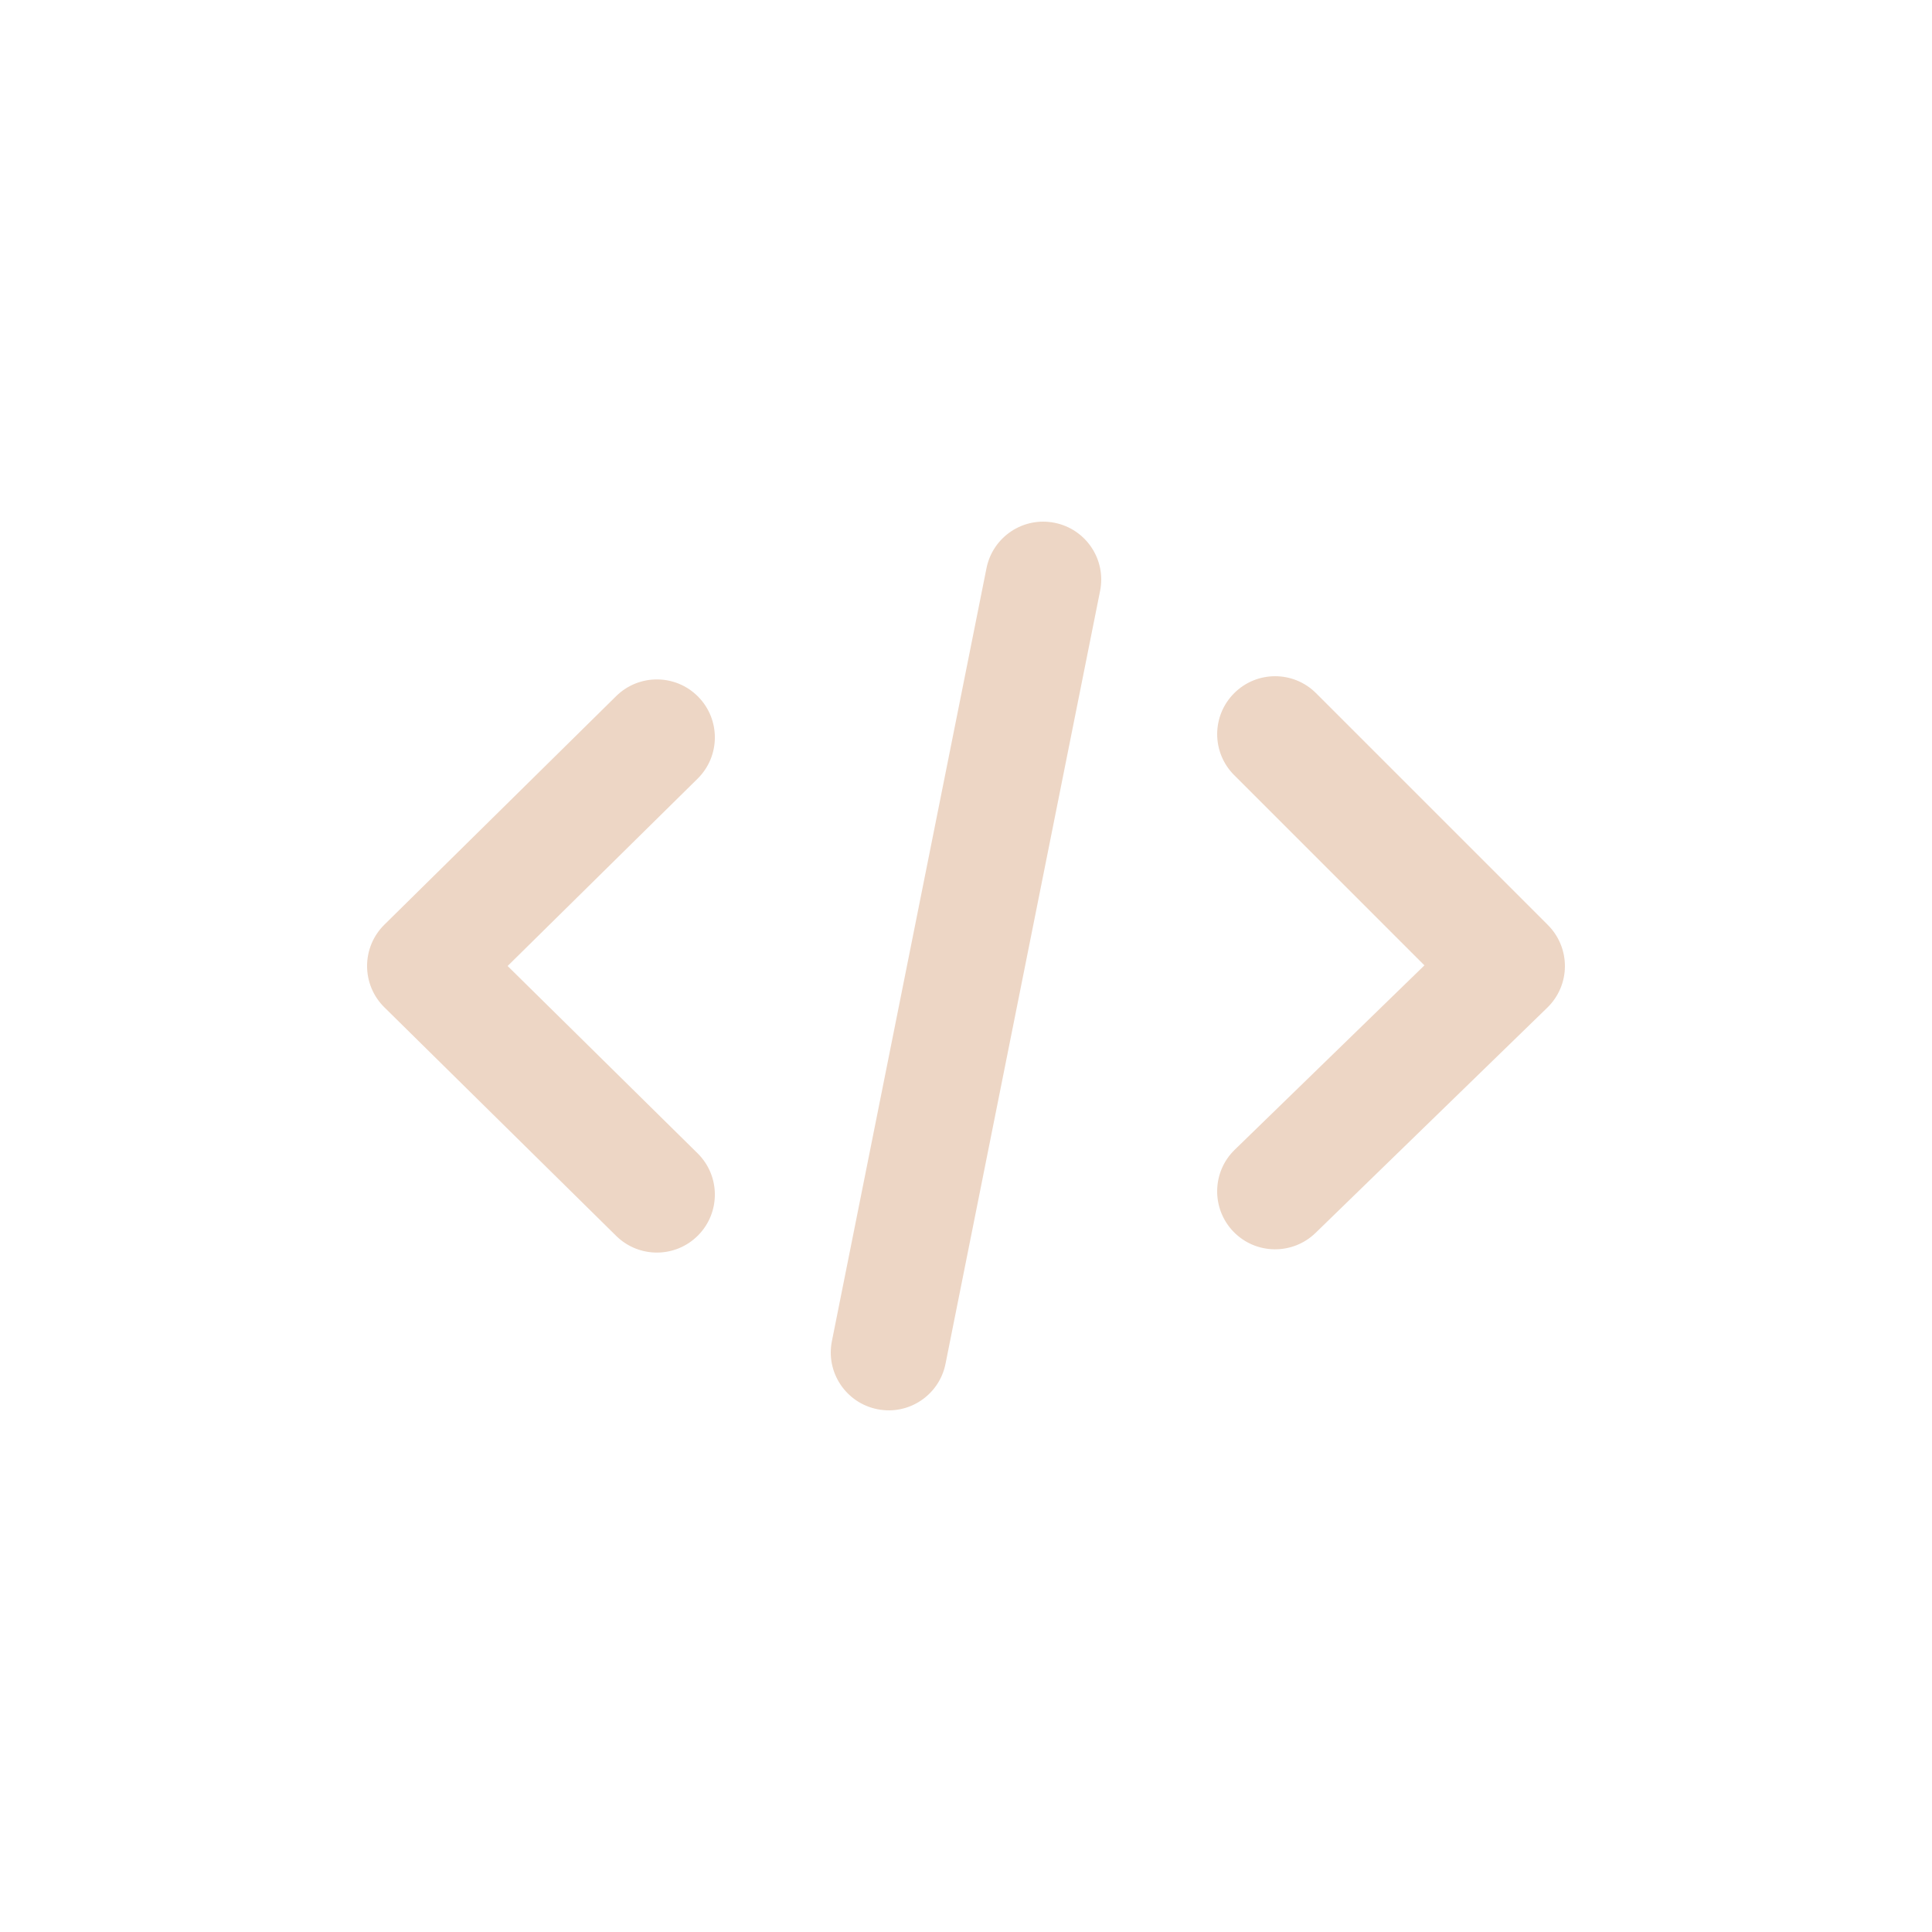
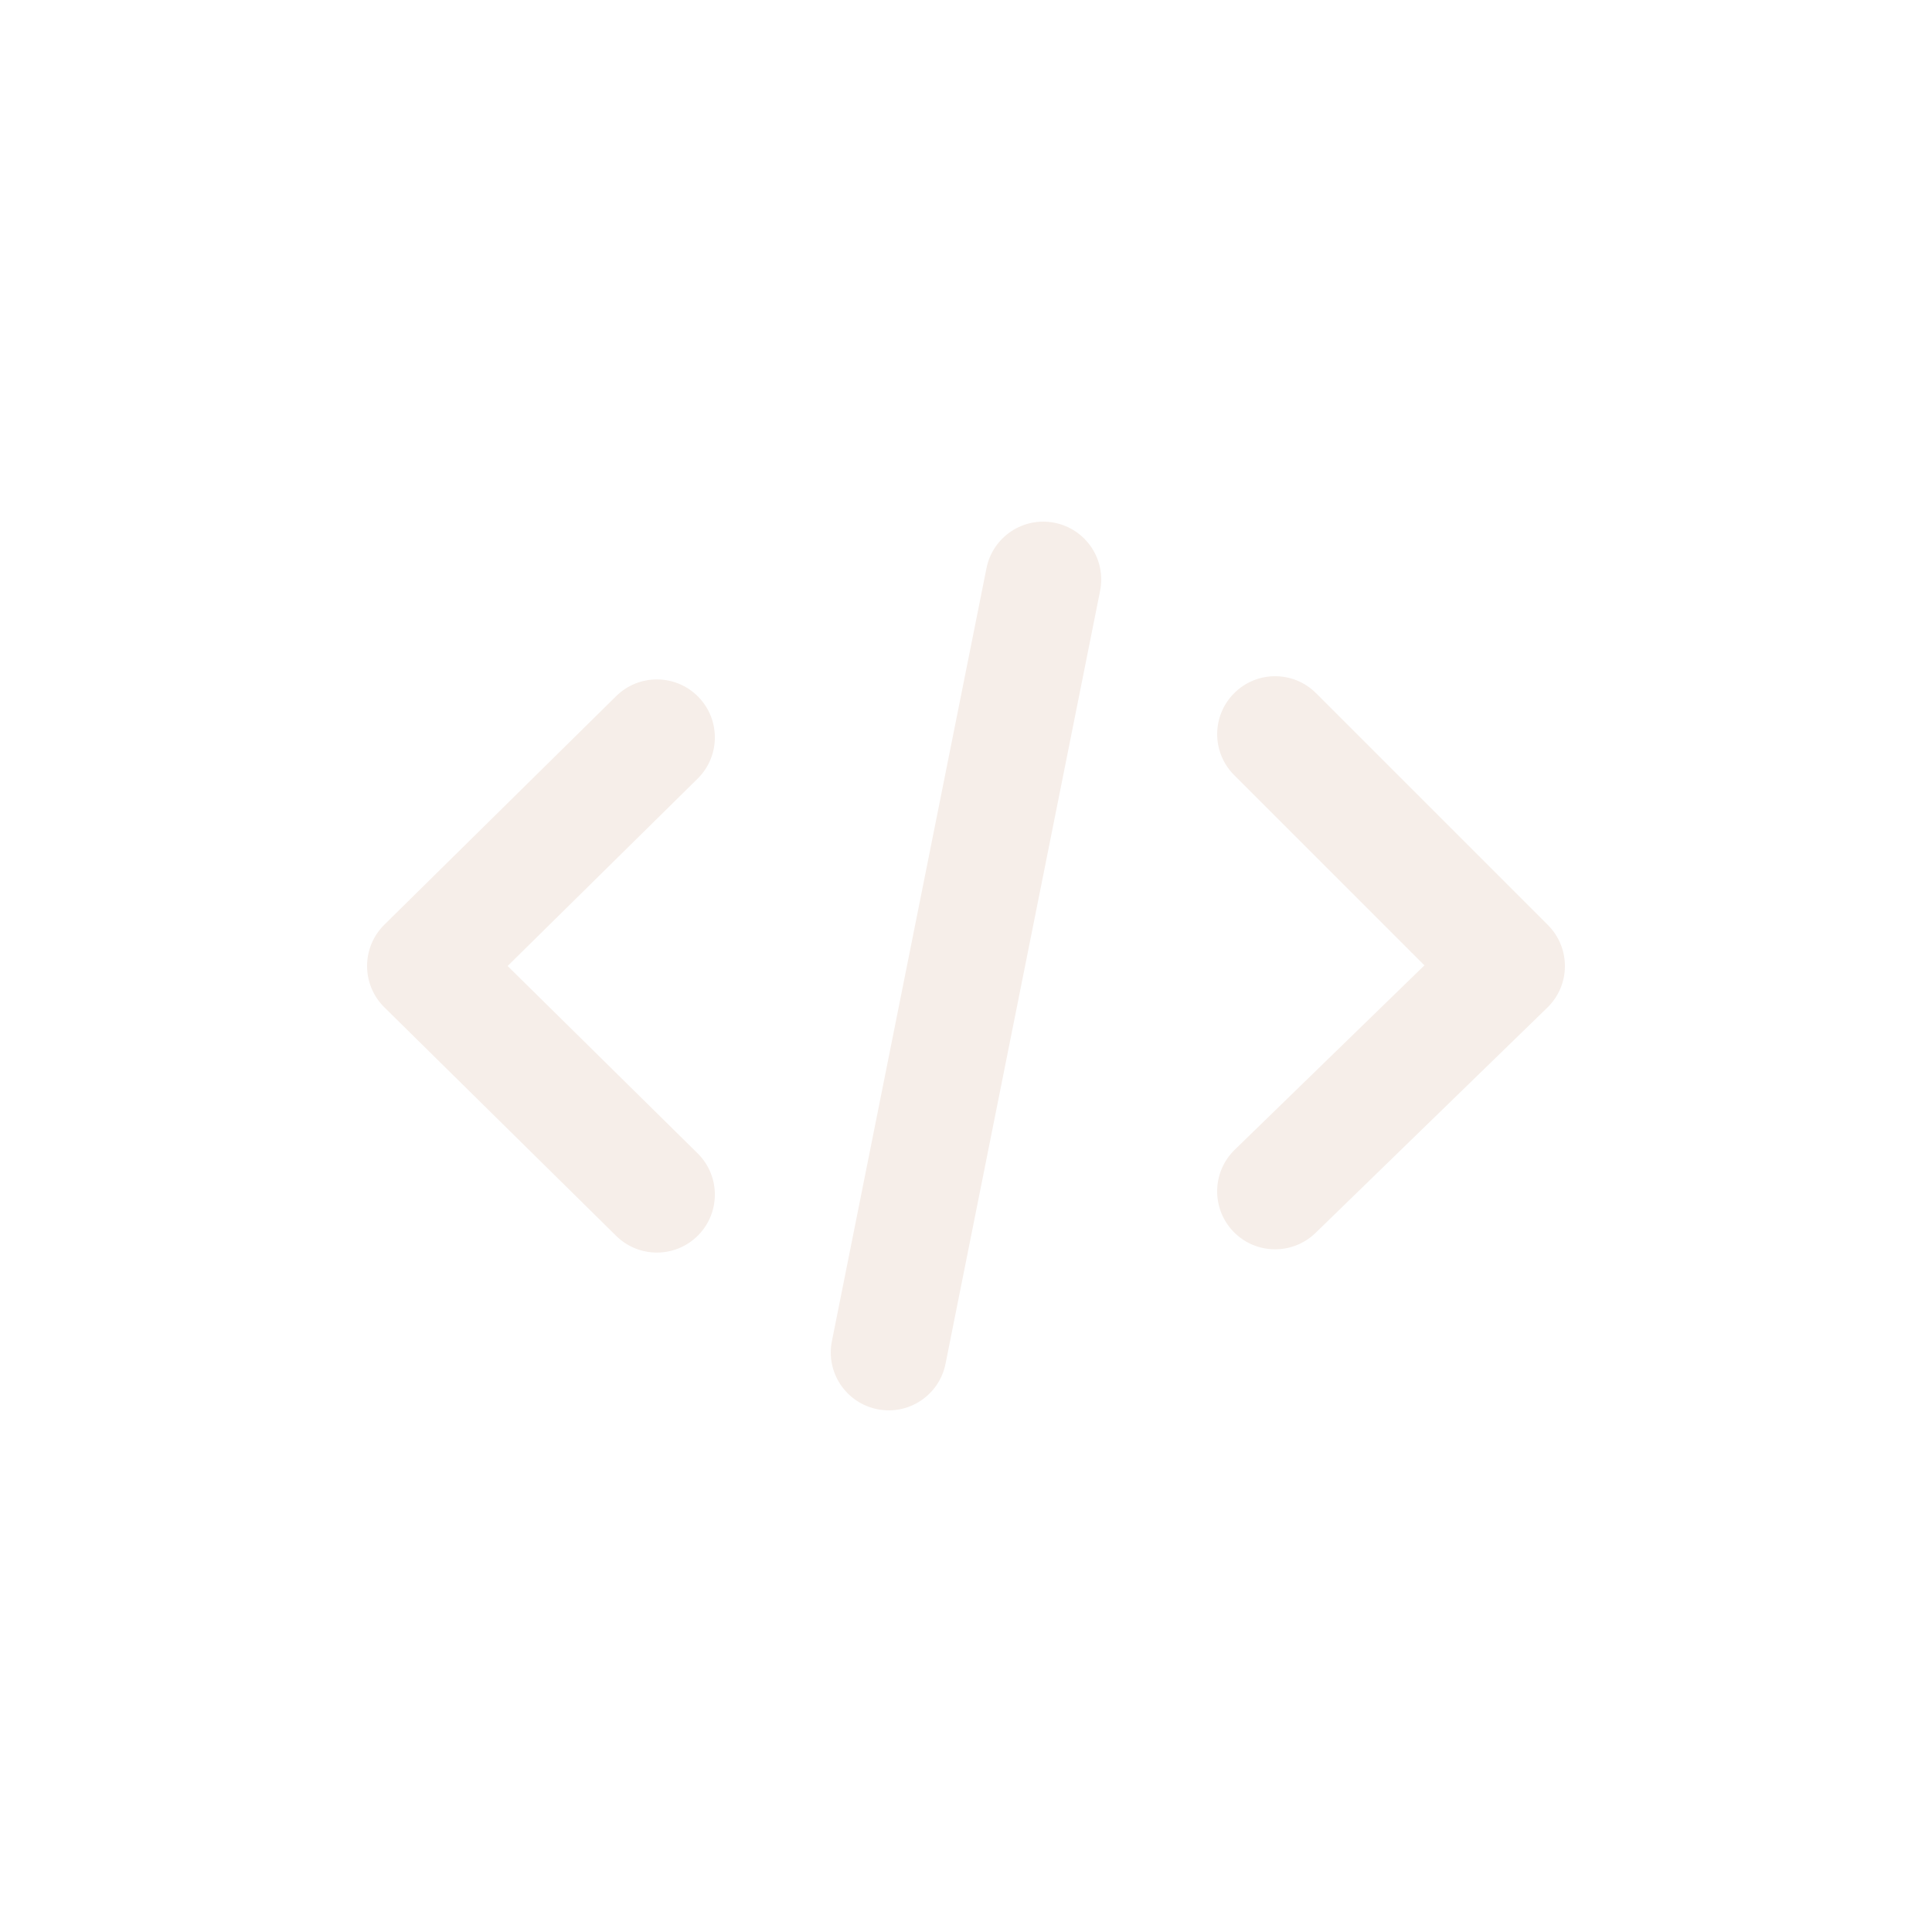
<svg xmlns="http://www.w3.org/2000/svg" width="800px" height="800px" viewBox="0 -0.5 25 25" fill="none">
-   <path d="M14.235 7.147C14.317 6.741 14.053 6.346 13.647 6.265C13.241 6.183 12.846 6.447 12.765 6.853L14.235 7.147ZM10.765 16.853C10.683 17.259 10.947 17.654 11.353 17.735C11.759 17.817 12.154 17.553 12.235 17.147L10.765 16.853ZM7.973 15.492C8.268 15.783 8.743 15.78 9.034 15.485C9.325 15.19 9.322 14.715 9.027 14.424L7.973 15.492ZM5.5 12L4.973 11.466C4.83 11.607 4.75 11.799 4.75 12C4.75 12.201 4.83 12.393 4.973 12.534L5.5 12ZM9.027 9.576C9.322 9.285 9.325 8.81 9.034 8.515C8.743 8.22 8.268 8.217 7.973 8.508L9.027 9.576ZM15.977 14.378C15.68 14.667 15.674 15.142 15.962 15.439C16.251 15.736 16.726 15.742 17.023 15.454L15.977 14.378ZM19.5 12L20.023 12.538C20.167 12.398 20.249 12.206 20.25 12.005C20.251 11.805 20.172 11.612 20.03 11.47L19.5 12ZM17.03 8.47C16.737 8.177 16.263 8.177 15.97 8.47C15.677 8.763 15.677 9.237 15.97 9.53L17.03 8.47ZM12.765 6.853L10.765 16.853L12.235 17.147L14.235 7.147L12.765 6.853ZM9.027 14.424L6.027 11.466L4.973 12.534L7.973 15.492L9.027 14.424ZM6.027 12.534L9.027 9.576L7.973 8.508L4.973 11.466L6.027 12.534ZM17.023 15.454L20.023 12.538L18.977 11.462L15.977 14.378L17.023 15.454ZM20.03 11.47L17.03 8.47L15.97 9.53L18.97 12.53L20.03 11.47Z" fill="#EDD6C5" />
+   <path d="M14.235 7.147C14.317 6.741 14.053 6.346 13.647 6.265C13.241 6.183 12.846 6.447 12.765 6.853L14.235 7.147ZM10.765 16.853C10.683 17.259 10.947 17.654 11.353 17.735C11.759 17.817 12.154 17.553 12.235 17.147L10.765 16.853ZM7.973 15.492C8.268 15.783 8.743 15.78 9.034 15.485C9.325 15.19 9.322 14.715 9.027 14.424L7.973 15.492ZM5.5 12L4.973 11.466C4.83 11.607 4.75 11.799 4.75 12C4.75 12.201 4.83 12.393 4.973 12.534L5.5 12ZM9.027 9.576C9.322 9.285 9.325 8.81 9.034 8.515C8.743 8.22 8.268 8.217 7.973 8.508L9.027 9.576ZM15.977 14.378C15.68 14.667 15.674 15.142 15.962 15.439C16.251 15.736 16.726 15.742 17.023 15.454L15.977 14.378ZM19.5 12L20.023 12.538C20.167 12.398 20.249 12.206 20.25 12.005C20.251 11.805 20.172 11.612 20.03 11.47L19.5 12ZM17.03 8.47C16.737 8.177 16.263 8.177 15.97 8.47C15.677 8.763 15.677 9.237 15.97 9.53L17.03 8.47ZM12.765 6.853L10.765 16.853L12.235 17.147L14.235 7.147L12.765 6.853ZM9.027 14.424L6.027 11.466L4.973 12.534L7.973 15.492L9.027 14.424ZM6.027 12.534L9.027 9.576L7.973 8.508L4.973 11.466L6.027 12.534ZM17.023 15.454L20.023 12.538L18.977 11.462L15.977 14.378L17.023 15.454ZM20.03 11.47L17.03 8.47L15.97 9.53L18.97 12.53L20.03 11.47Z" fill="#f6eee9" />
</svg>
